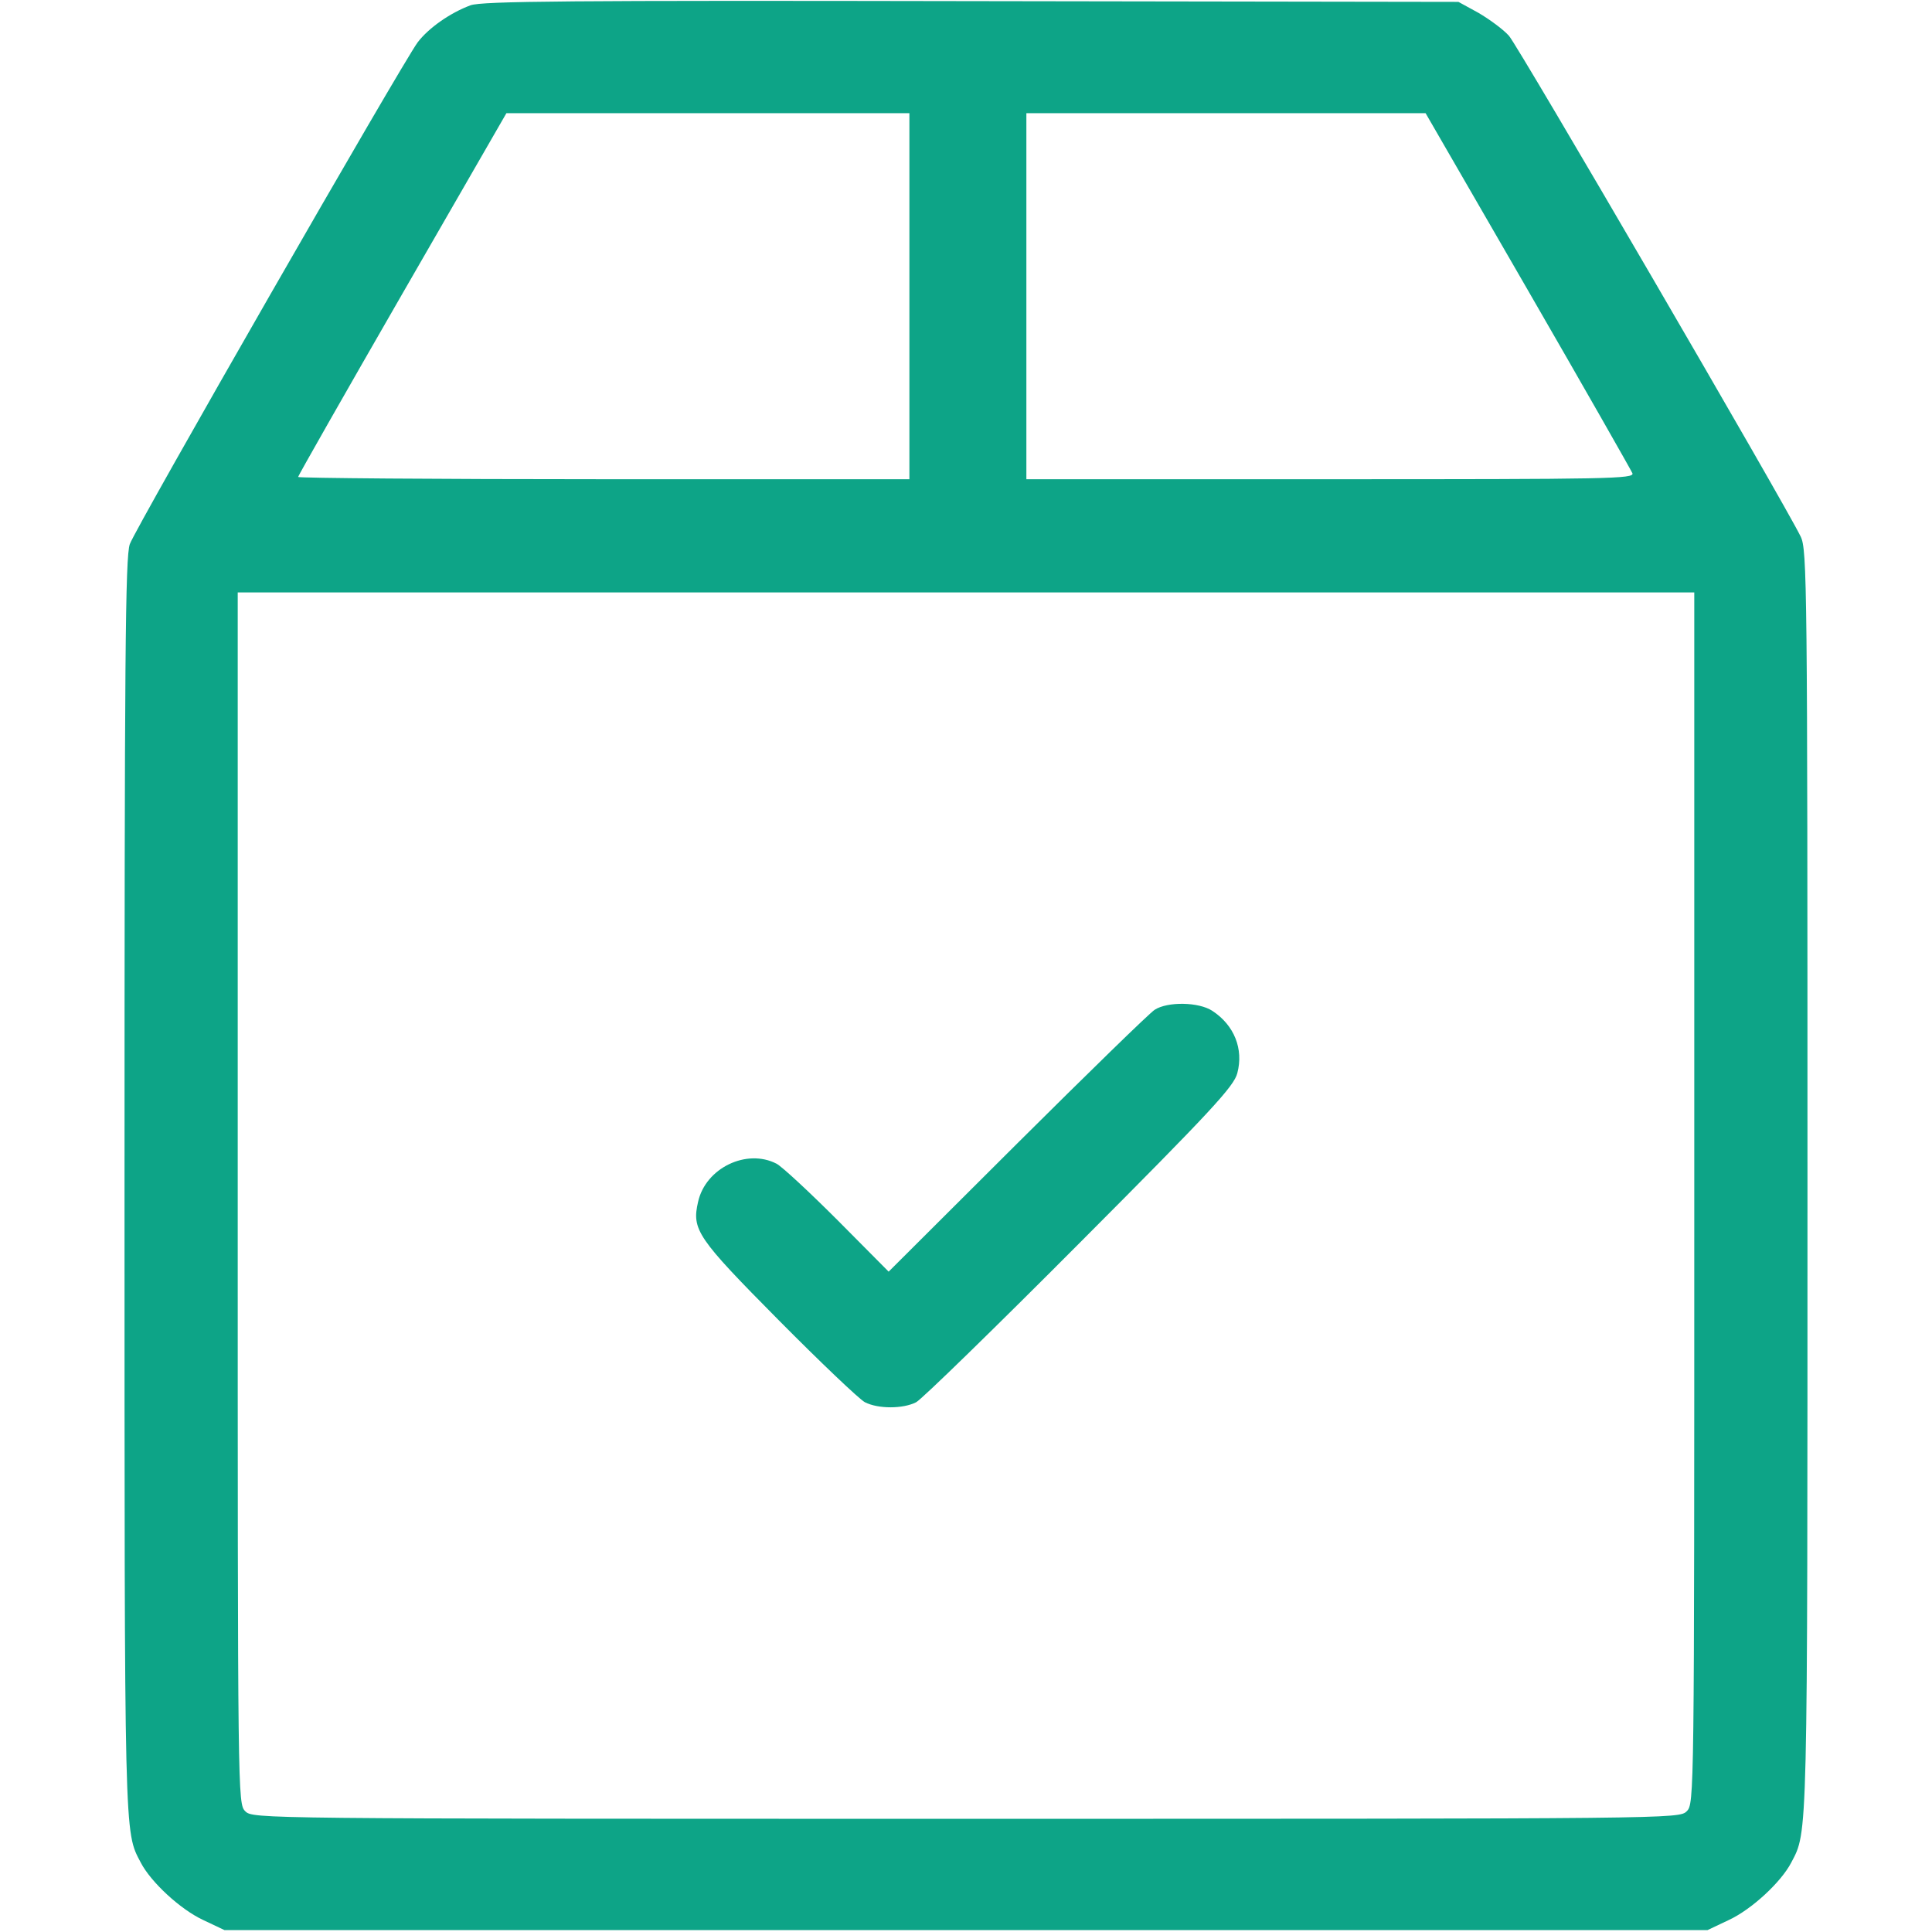
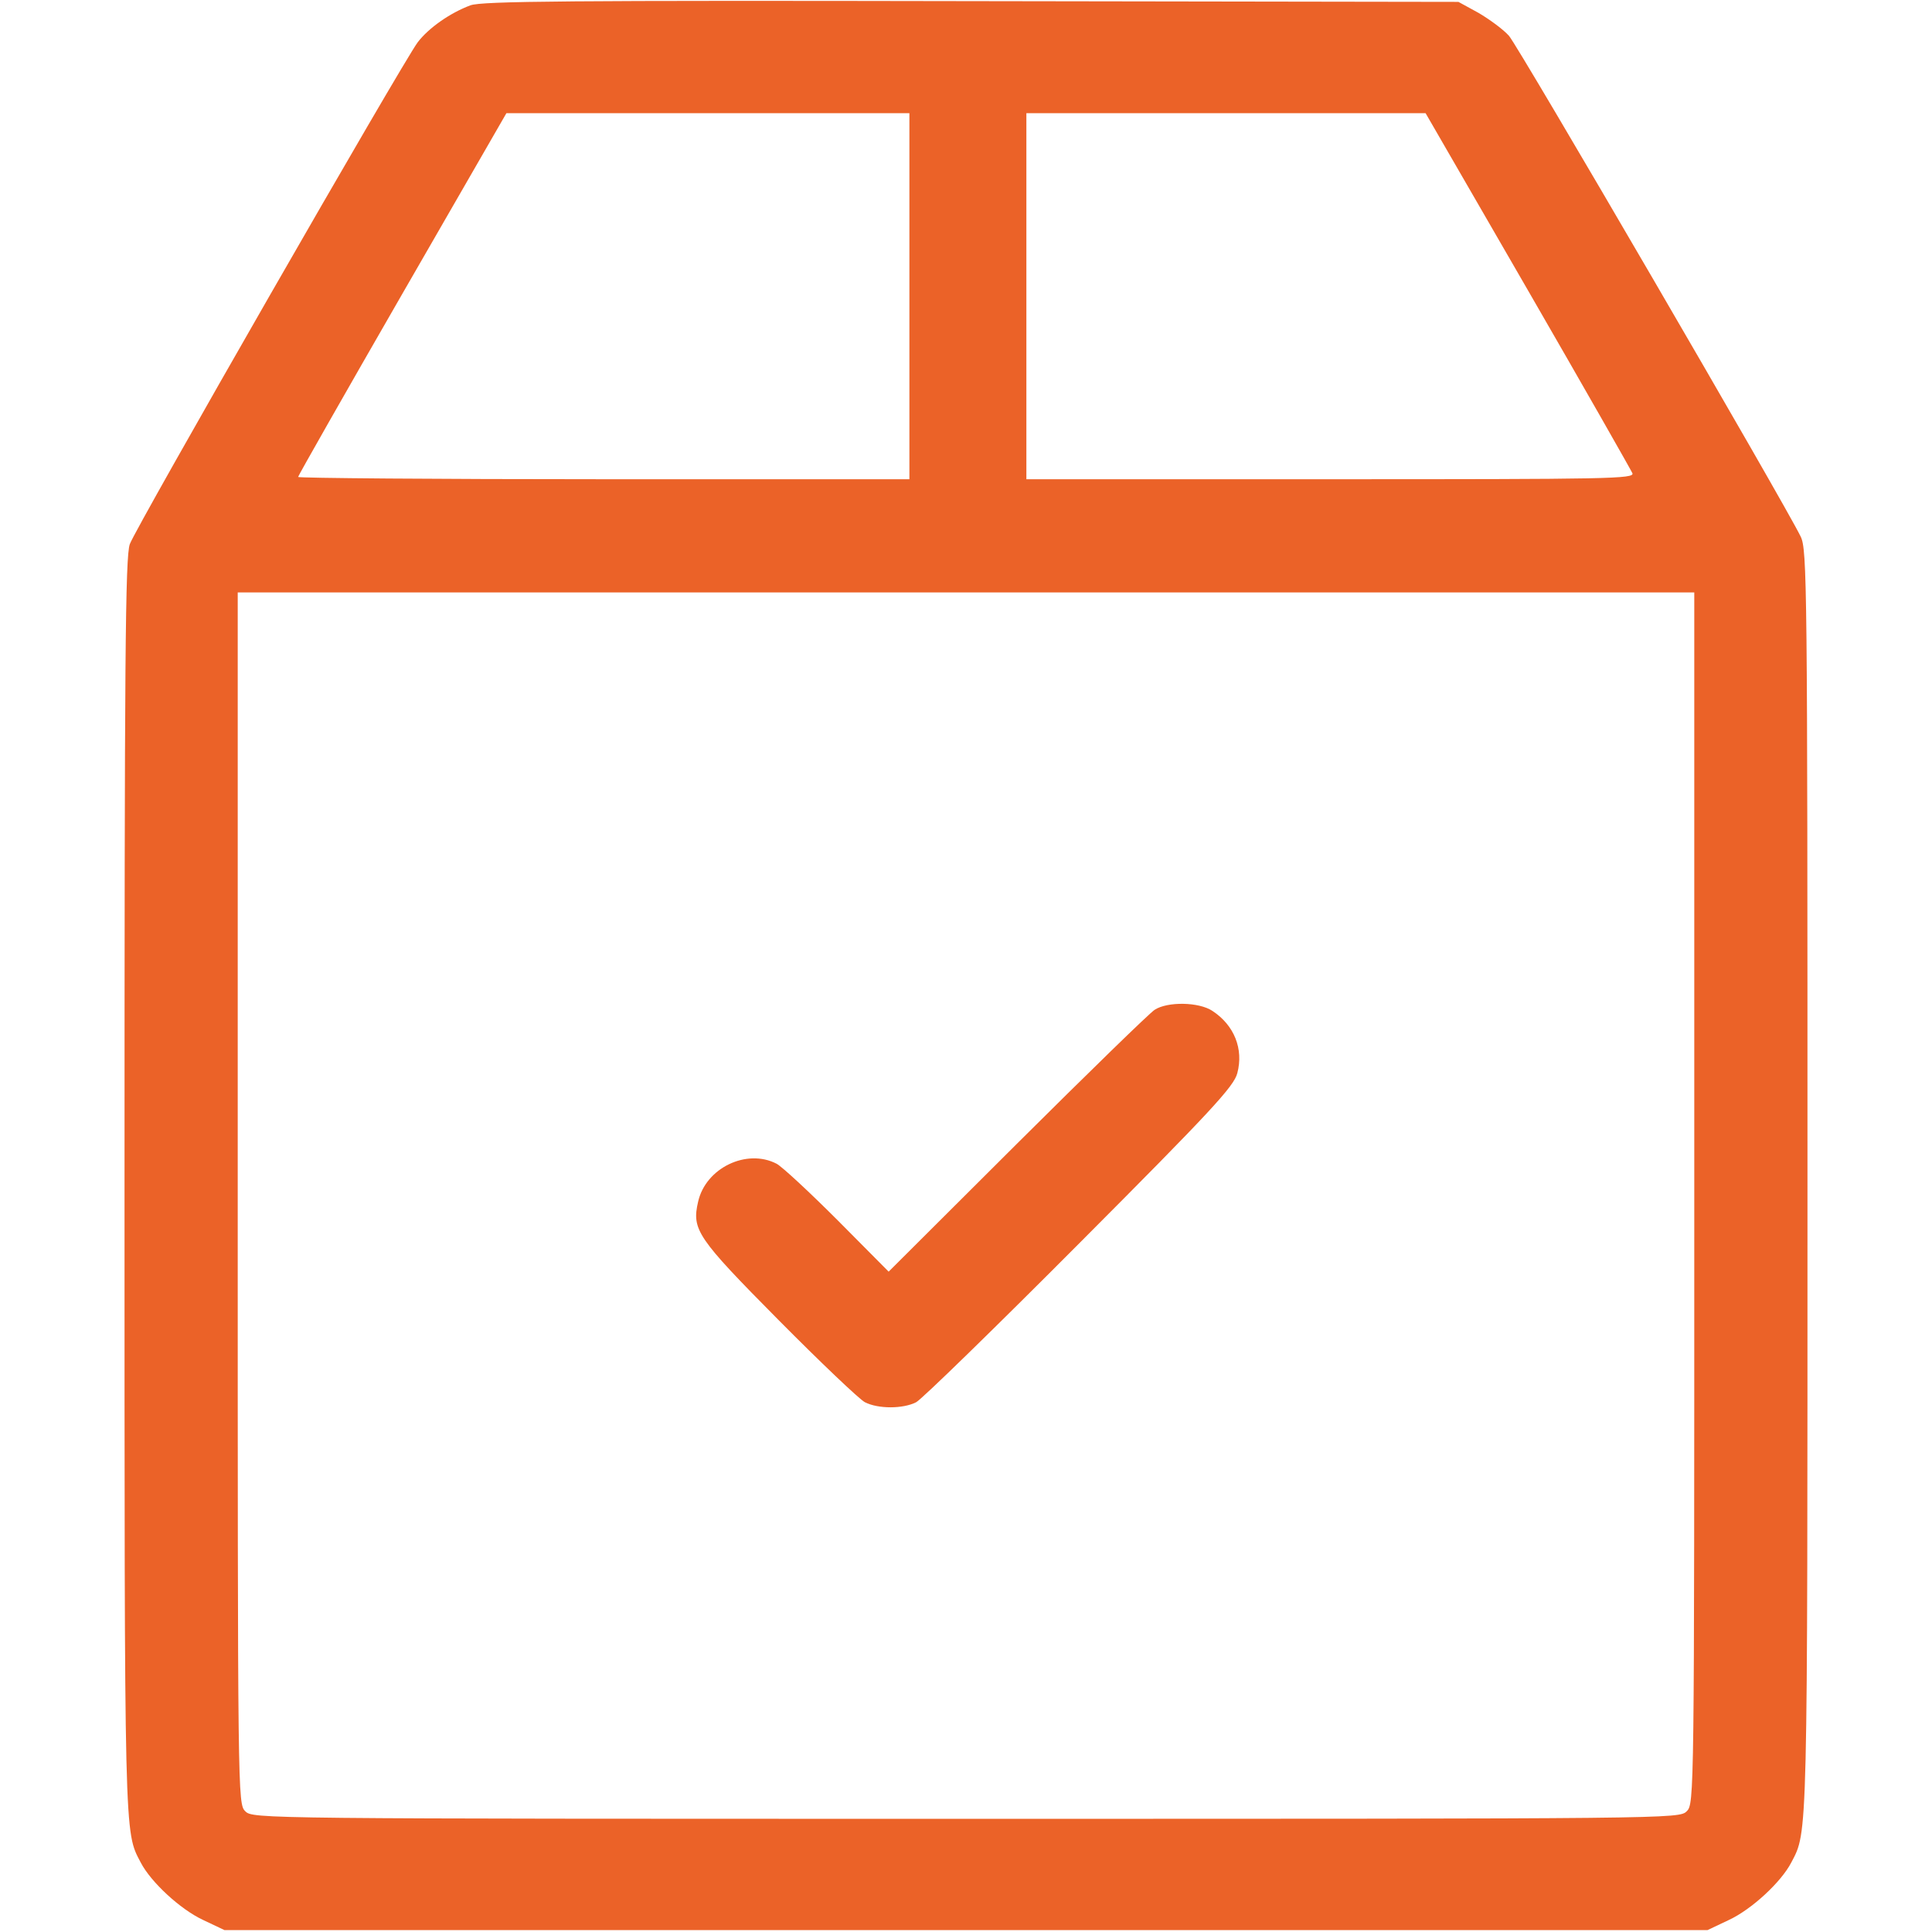
<svg xmlns="http://www.w3.org/2000/svg" width="512" height="512" viewBox="0 0 512 512" fill="none">
-   <path d="M124.7 1.4C119.3 3.4 113.6 7.4 110.7 11.2C106.6 16.7 35.9 139.9 34.4 144.2C33.2 147.6 33 173.7 33 314.4C33 489 32.9 485.2 37.3 493.6C40 498.8 47.8 506 53.8 508.8L59.5 511.5H256H452.5L458.2 508.8C464.2 506 472 498.8 474.7 493.6C479.1 485.2 479 489.1 479 313.2C479 154.4 478.9 145.7 477.2 142.2C473.1 133.7 402.4 12.3 399.9 9.5C398.4 7.8 394.7 5.1 391.8 3.4L386.5 0.5L257.5 0.3C150.7 0.1 127.8 0.3 124.7 1.4ZM241 78.5V127H160C115.5 127 79 126.7 79 126.4C79 126.1 91.4 104.3 106.6 77.9L134.2 30H187.6H241V78.5ZM404.9 76.9C419.8 102.7 432.2 124.5 432.6 125.4C433.2 126.9 426.7 127 352.6 127H272V78.5V30H324.9H377.8L404.9 76.9ZM449 317.5C449 476.7 449 478 447 480C445 482 443.7 482 256 482C68.3 482 67 482 65 480C63 478 63 476.7 63 317.5V157H256H449V317.5Z" fill="#0DA487" />
-   <path d="M306 267.6C304.6 268.5 288.2 284.5 269.5 303.1L235.5 337L222 323.4C214.6 316 207.3 309.2 205.8 308.4C197.9 304.3 187 309.5 185 318.5C183.3 325.9 184.7 328 206.3 349.8C217.4 361 227.7 370.8 229.2 371.6C232.7 373.4 239.3 373.4 242.8 371.6C244.3 370.8 263.8 351.8 286.2 329.3C321.1 294.3 327 287.9 327.9 284.4C329.6 278 327.1 271.7 321.3 267.9C317.7 265.5 309.4 265.4 306 267.6Z" fill="#0DA487" />
+   <path d="M124.7 1.4C119.3 3.4 113.6 7.4 110.7 11.2C106.6 16.7 35.9 139.9 34.4 144.2C33.2 147.6 33 173.7 33 314.4C33 489 32.9 485.2 37.3 493.6C40 498.8 47.8 506 53.8 508.8L59.5 511.5H256H452.5L458.2 508.8C464.2 506 472 498.8 474.7 493.6C479.1 485.2 479 489.1 479 313.2C479 154.4 478.9 145.7 477.2 142.2C473.1 133.7 402.4 12.3 399.9 9.5C398.4 7.8 394.7 5.1 391.8 3.4L386.5 0.5L257.5 0.3C150.7 0.1 127.8 0.3 124.7 1.4ZM241 78.5V127H160C115.5 127 79 126.7 79 126.4C79 126.1 91.4 104.3 106.6 77.9L134.2 30H187.6H241V78.5ZM404.9 76.9C419.8 102.7 432.2 124.5 432.6 125.4C433.2 126.9 426.7 127 352.6 127H272V78.5V30H324.9H377.8L404.9 76.9ZM449 317.5C449 476.7 449 478 447 480C445 482 443.7 482 256 482C68.3 482 67 482 65 480C63 478 63 476.7 63 317.5V157H256H449V317.5Z" fill="#EB6228" />
+   <path d="M306 267.6C304.6 268.5 288.2 284.5 269.5 303.1L235.5 337L222 323.4C214.6 316 207.3 309.2 205.8 308.4C197.9 304.3 187 309.5 185 318.5C183.3 325.9 184.7 328 206.3 349.8C217.4 361 227.7 370.8 229.2 371.6C232.7 373.4 239.3 373.4 242.8 371.6C244.3 370.8 263.8 351.8 286.2 329.3C321.1 294.3 327 287.9 327.9 284.4C329.6 278 327.1 271.7 321.3 267.9C317.7 265.5 309.4 265.4 306 267.6Z" fill="#EB6228" />
</svg>
